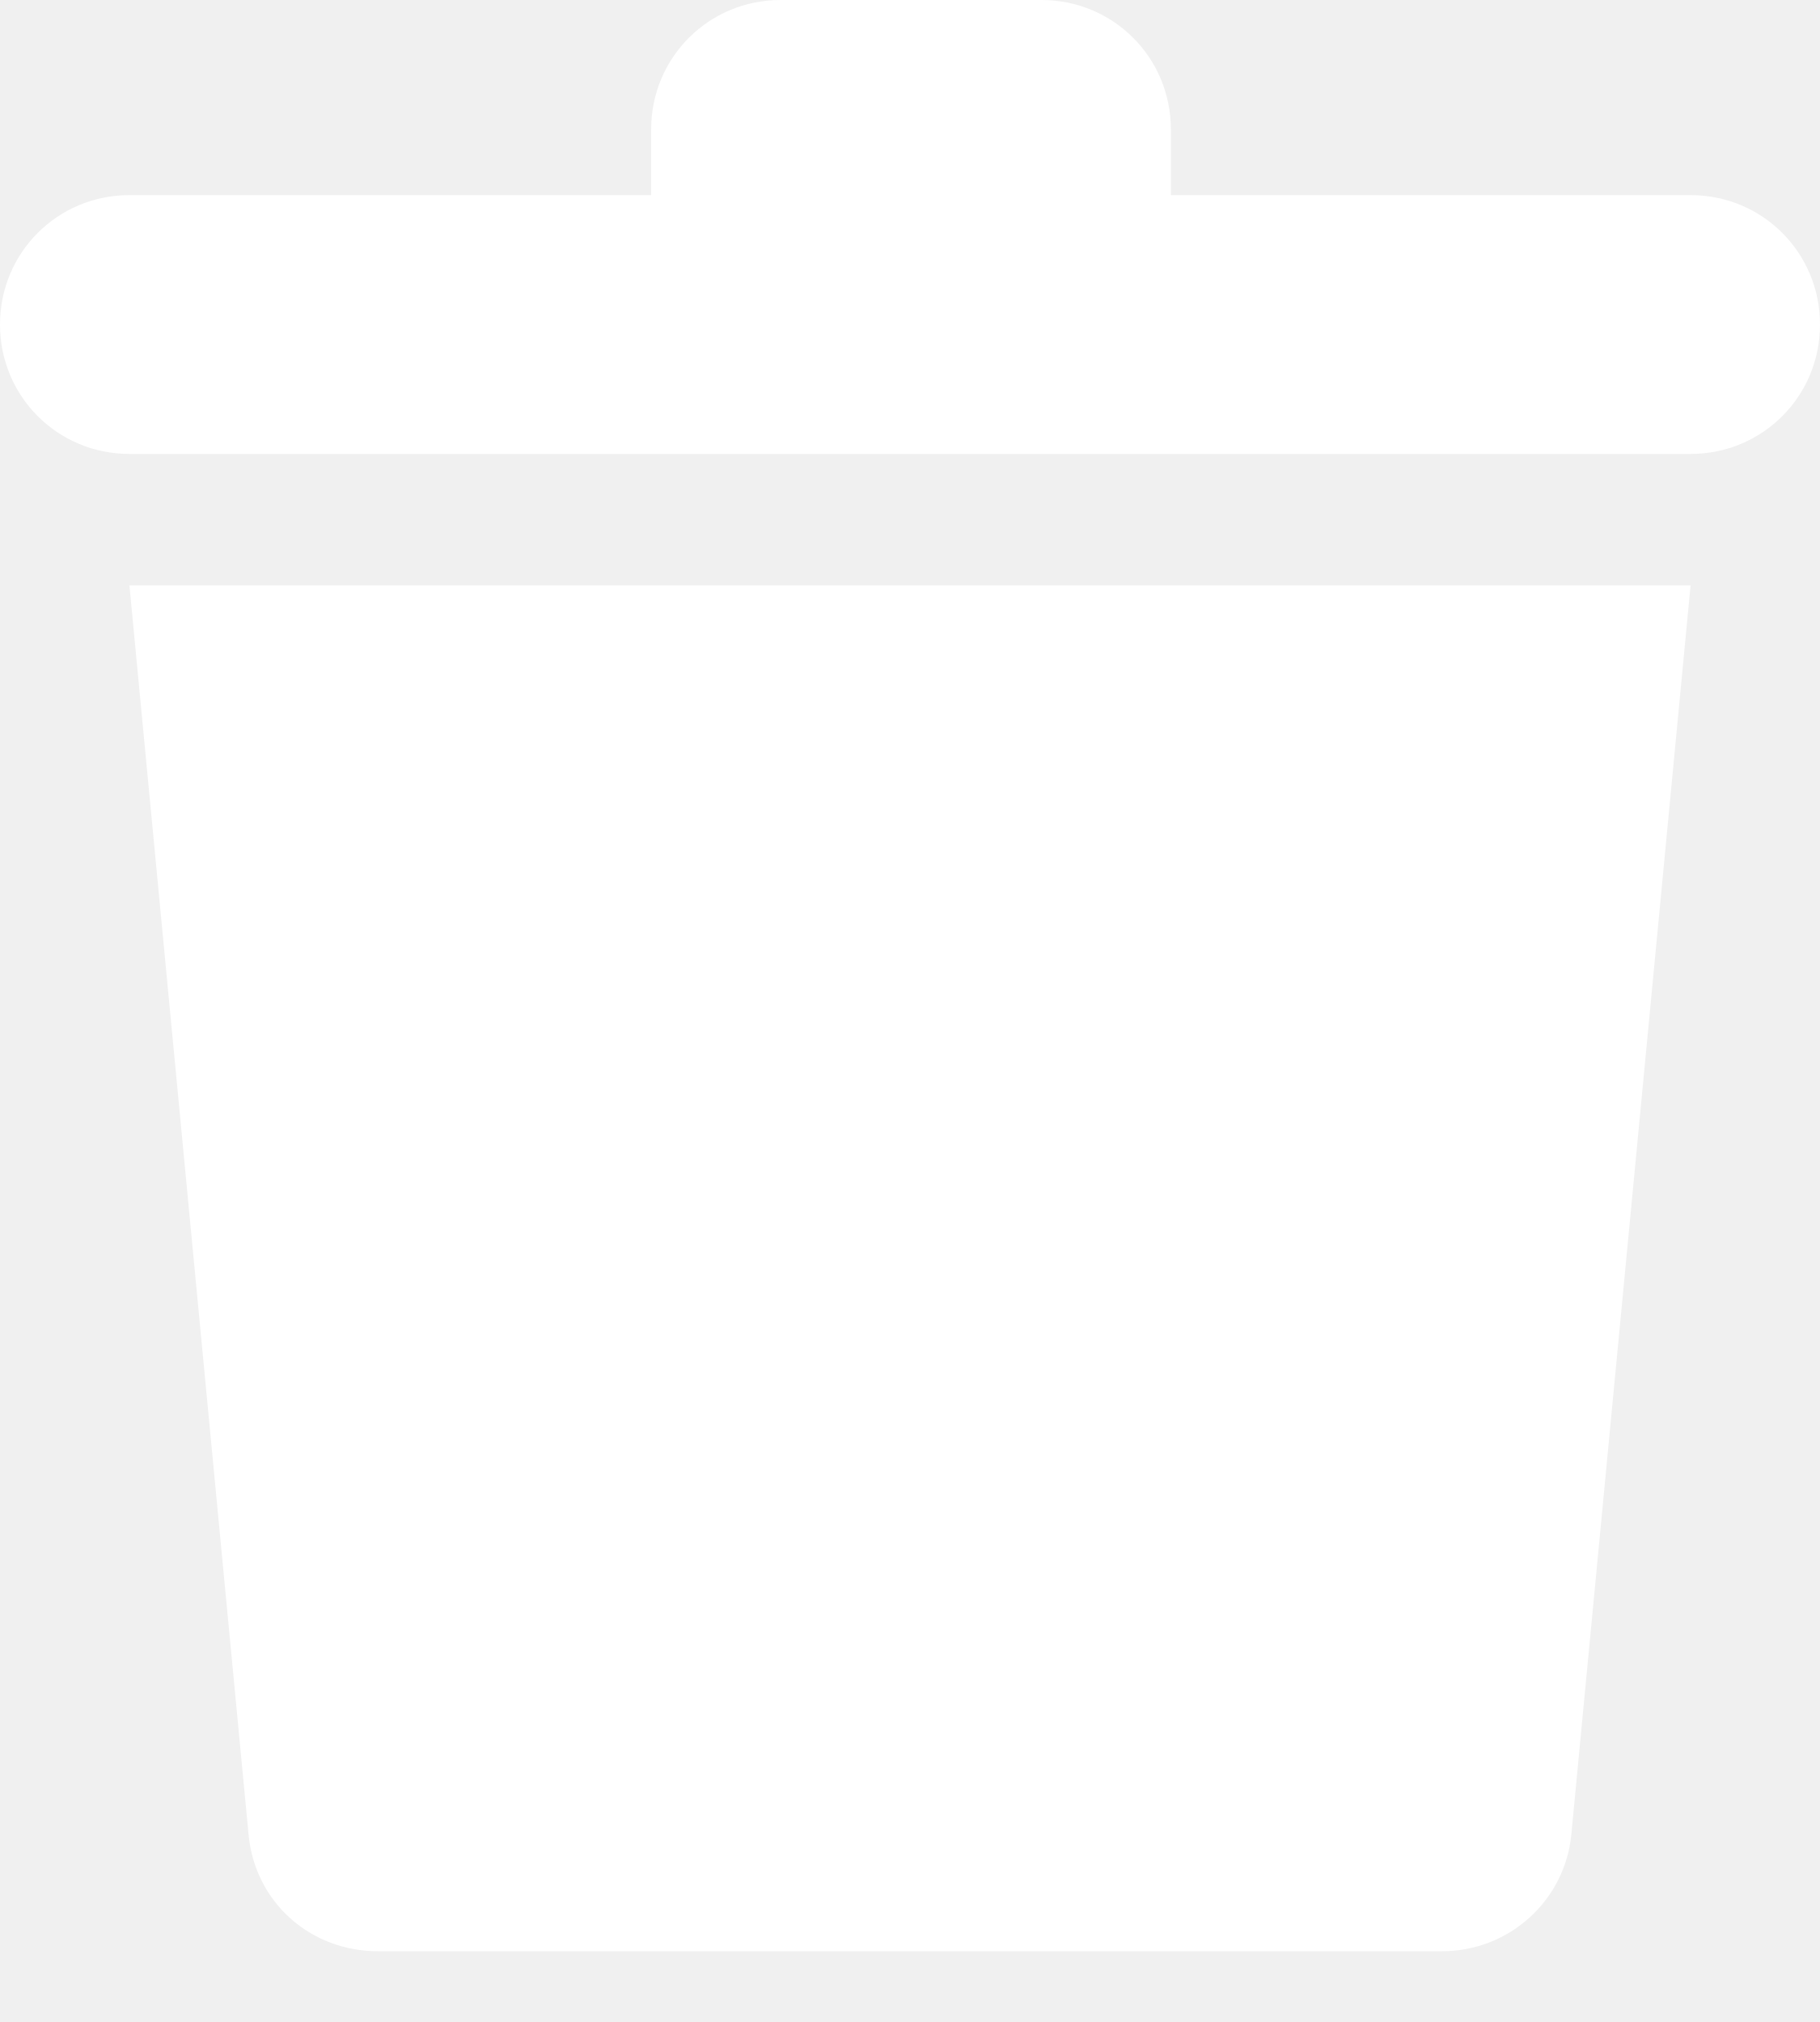
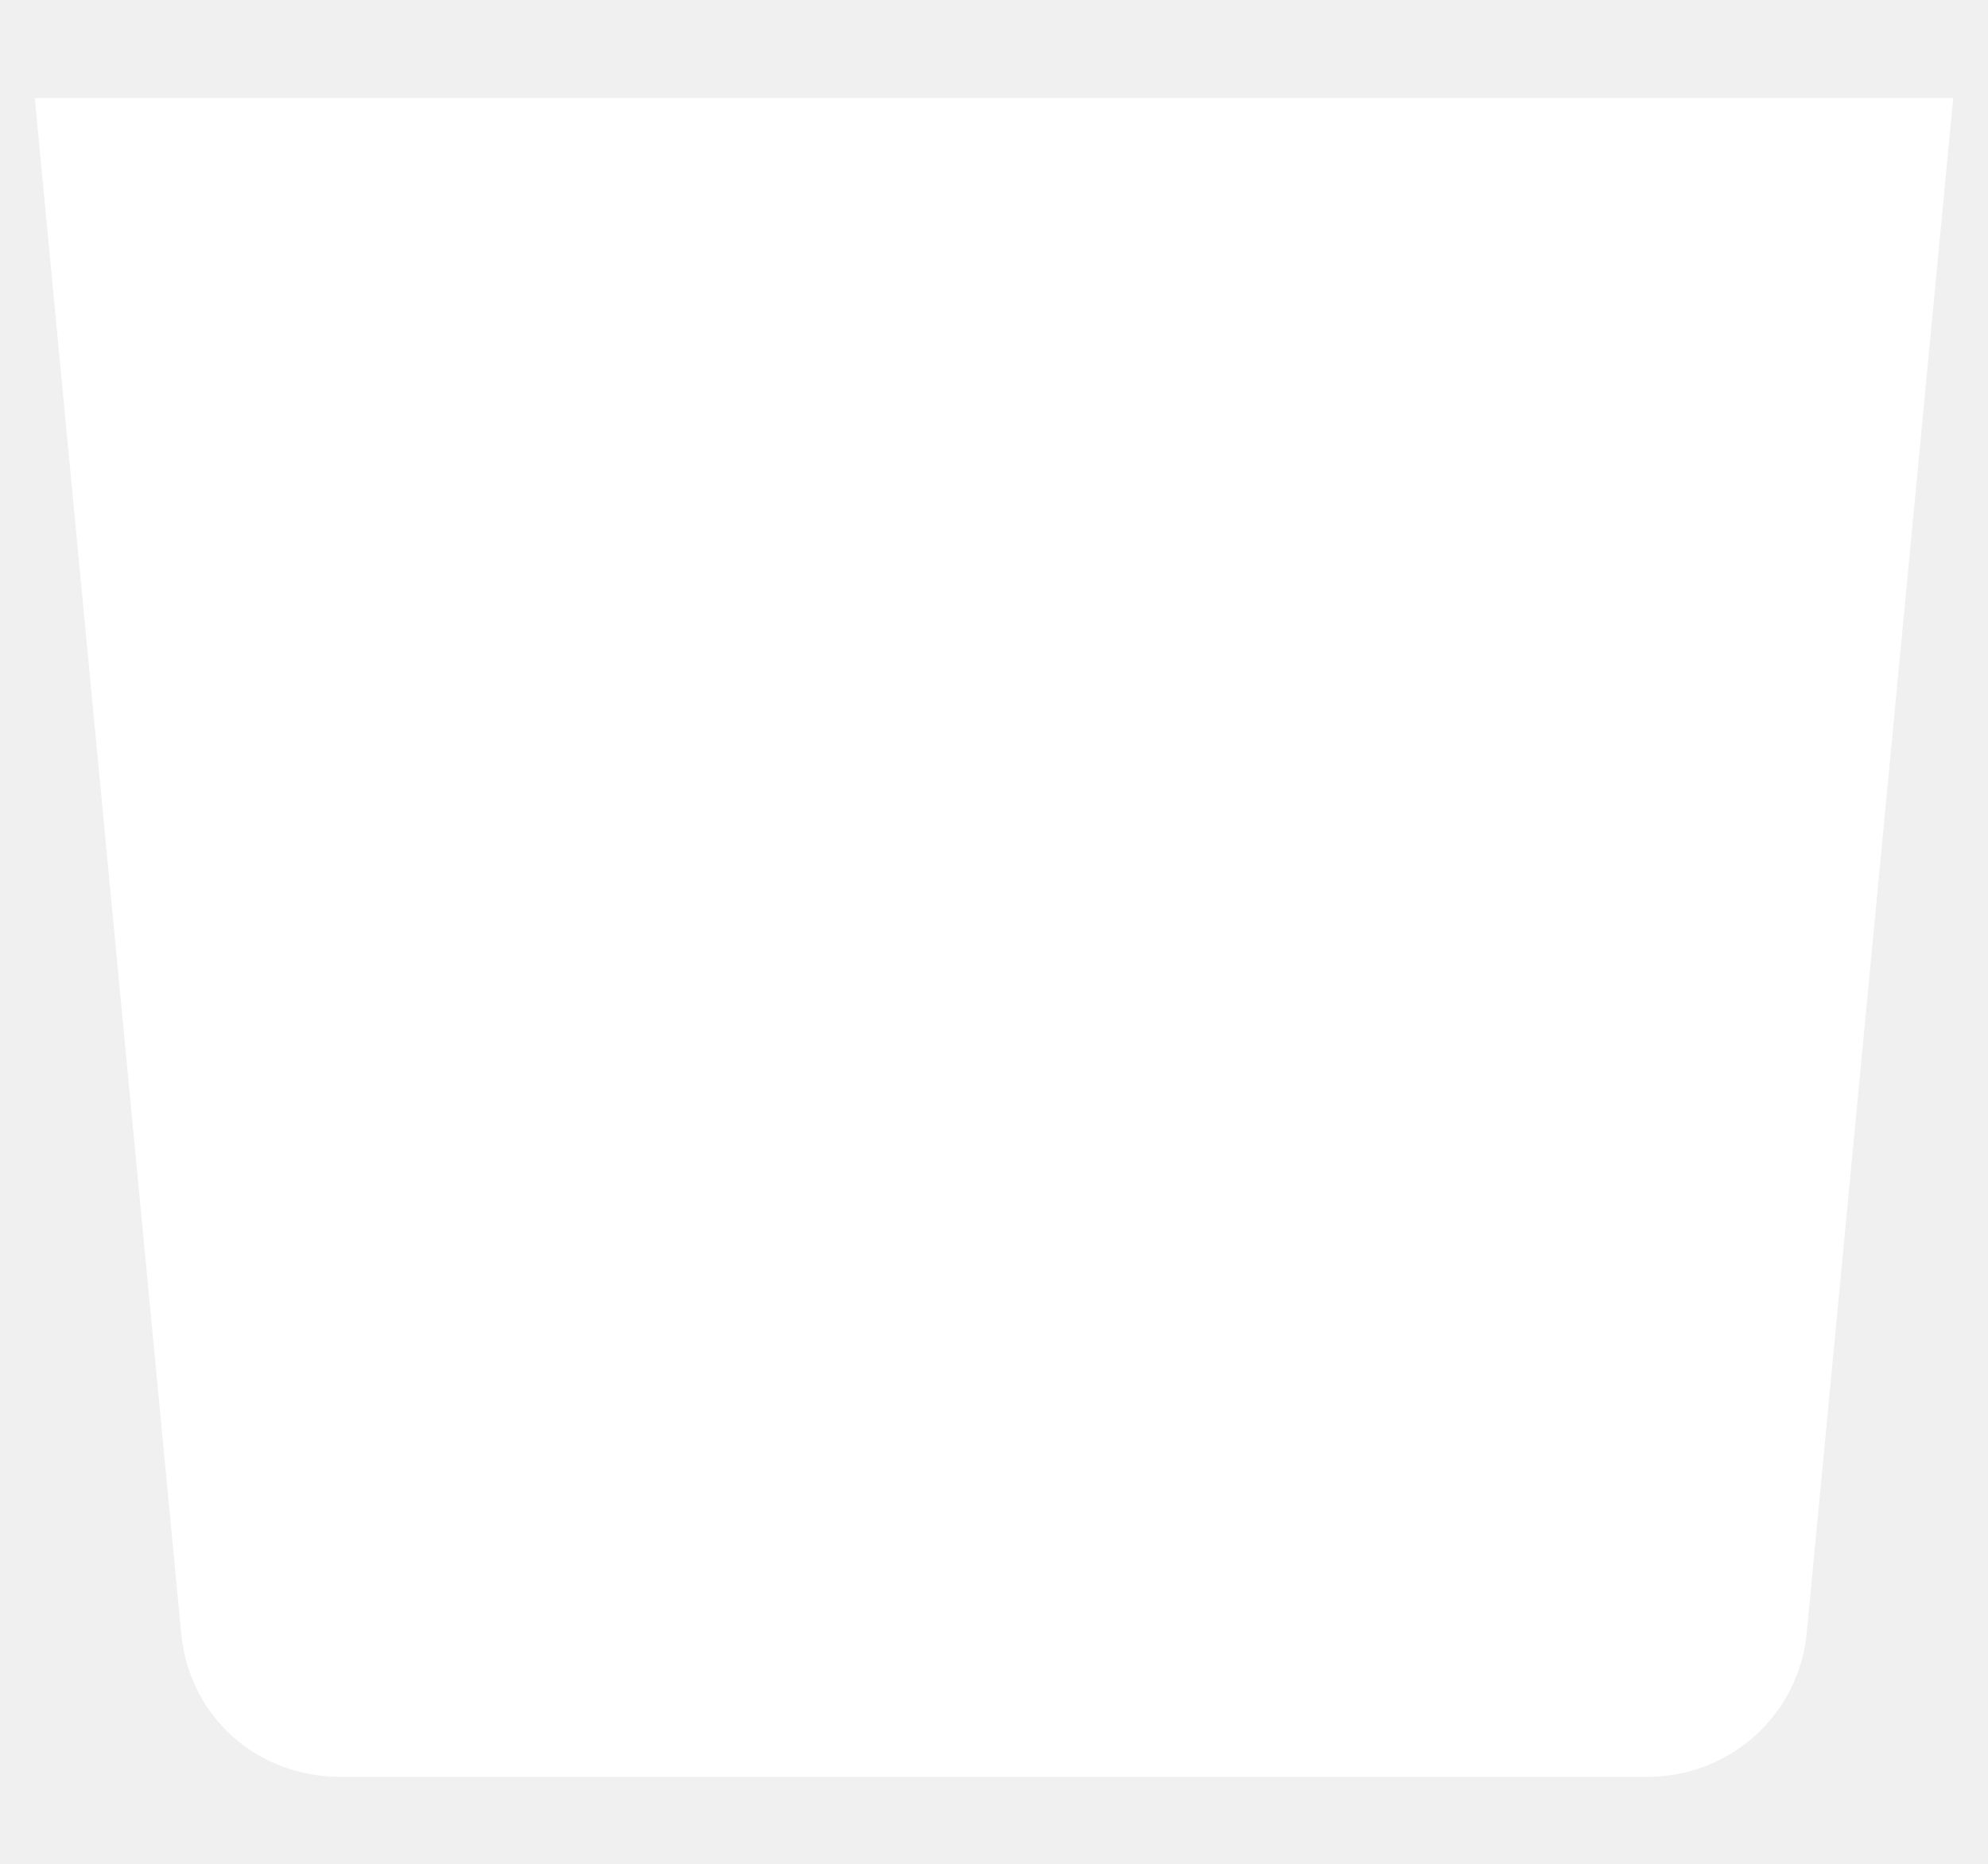
- <svg xmlns="http://www.w3.org/2000/svg" width="18" height="20" viewBox="0 0 18 20" fill="none">
-   <path d="M2.458 18.142C2.519 18.813 3.067 19.3 3.738 19.3H14.261C14.932 19.3 15.48 18.792 15.541 18.142L16.72 5.79H1.28L2.458 18.142Z" fill="white" />
-   <path d="M16.72 1.93H11.58V1.28C11.58 0.569 11.011 0 10.3 0H7.72C7.009 0 6.44 0.569 6.44 1.28V1.93H1.28C0.569 1.93 0 2.499 0 3.21C0 3.921 0.569 4.49 1.28 4.49H16.72C17.431 4.49 18 3.921 18 3.21C18 2.499 17.431 1.93 16.72 1.93Z" fill="white" />
+ <svg xmlns="http://www.w3.org/2000/svg" width="16" height="15" viewBox="0 0 16 15" fill="none">
+   <path d="M1.458 13.142C1.519 13.813 2.067 14.3 2.738 14.3H13.261C13.932 14.3 14.48 13.792 14.541 13.142L15.72 0.79H0.28L1.458 13.142Z" fill="white" />
</svg>
